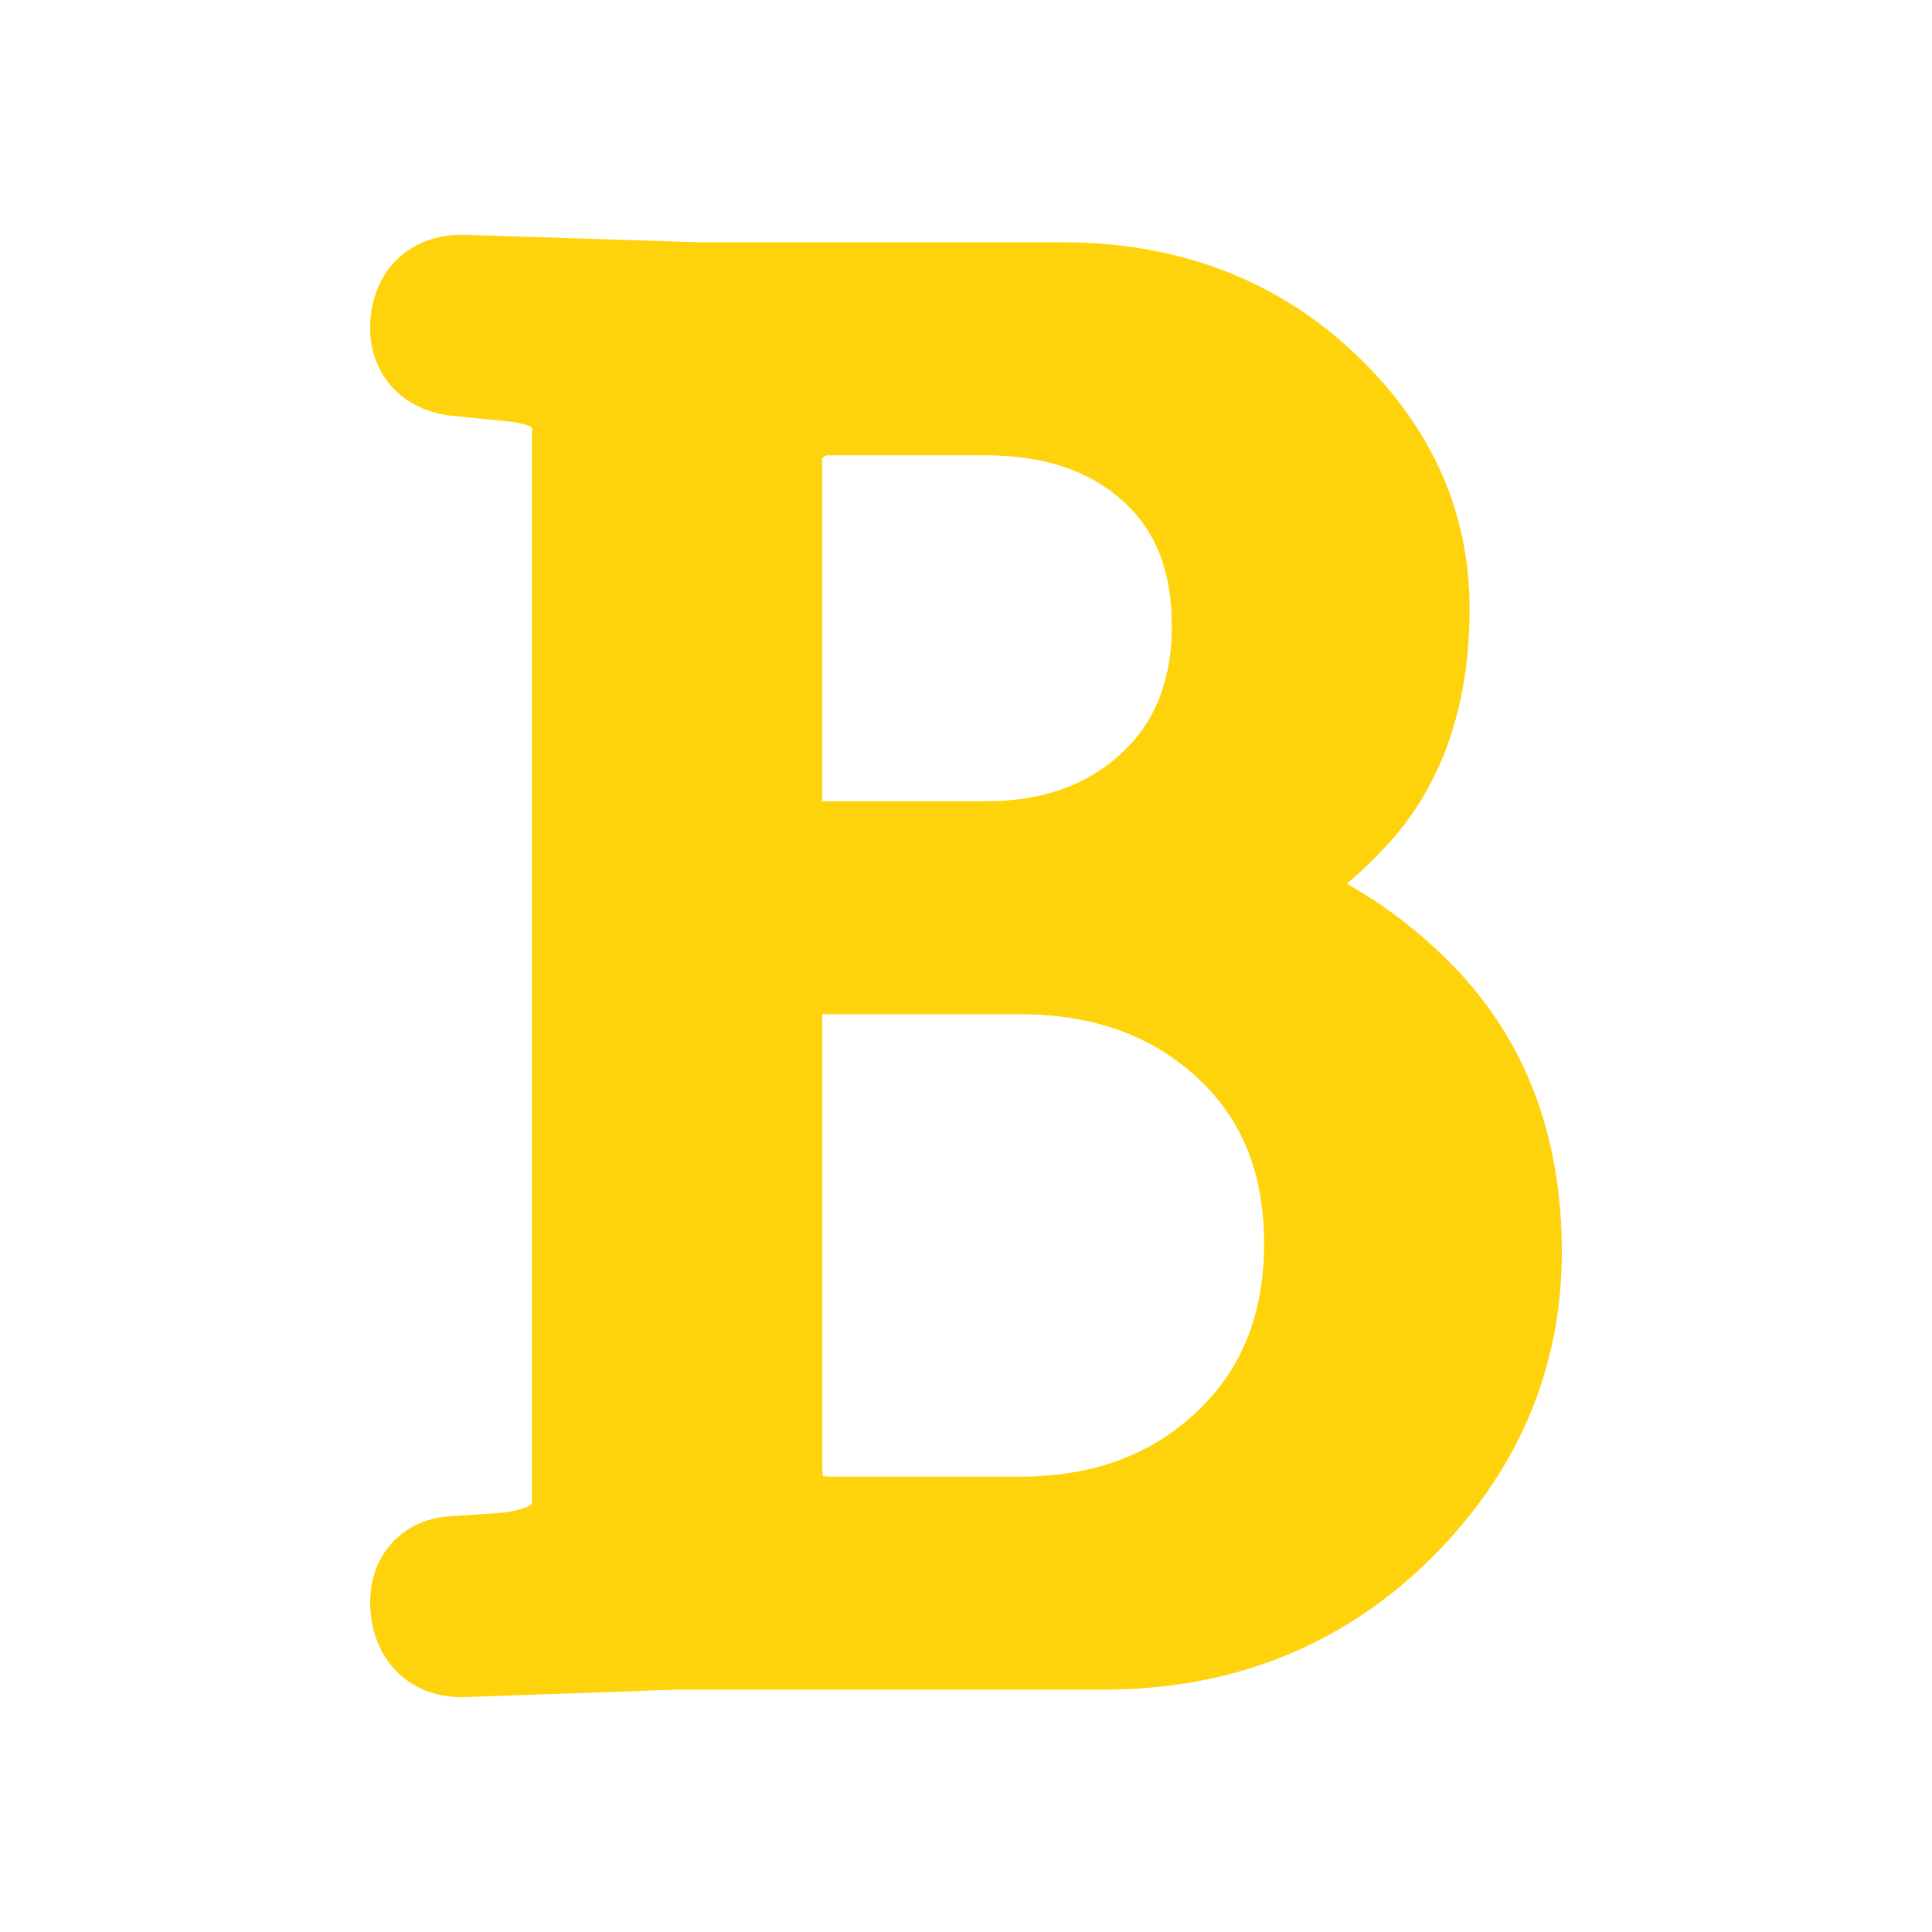
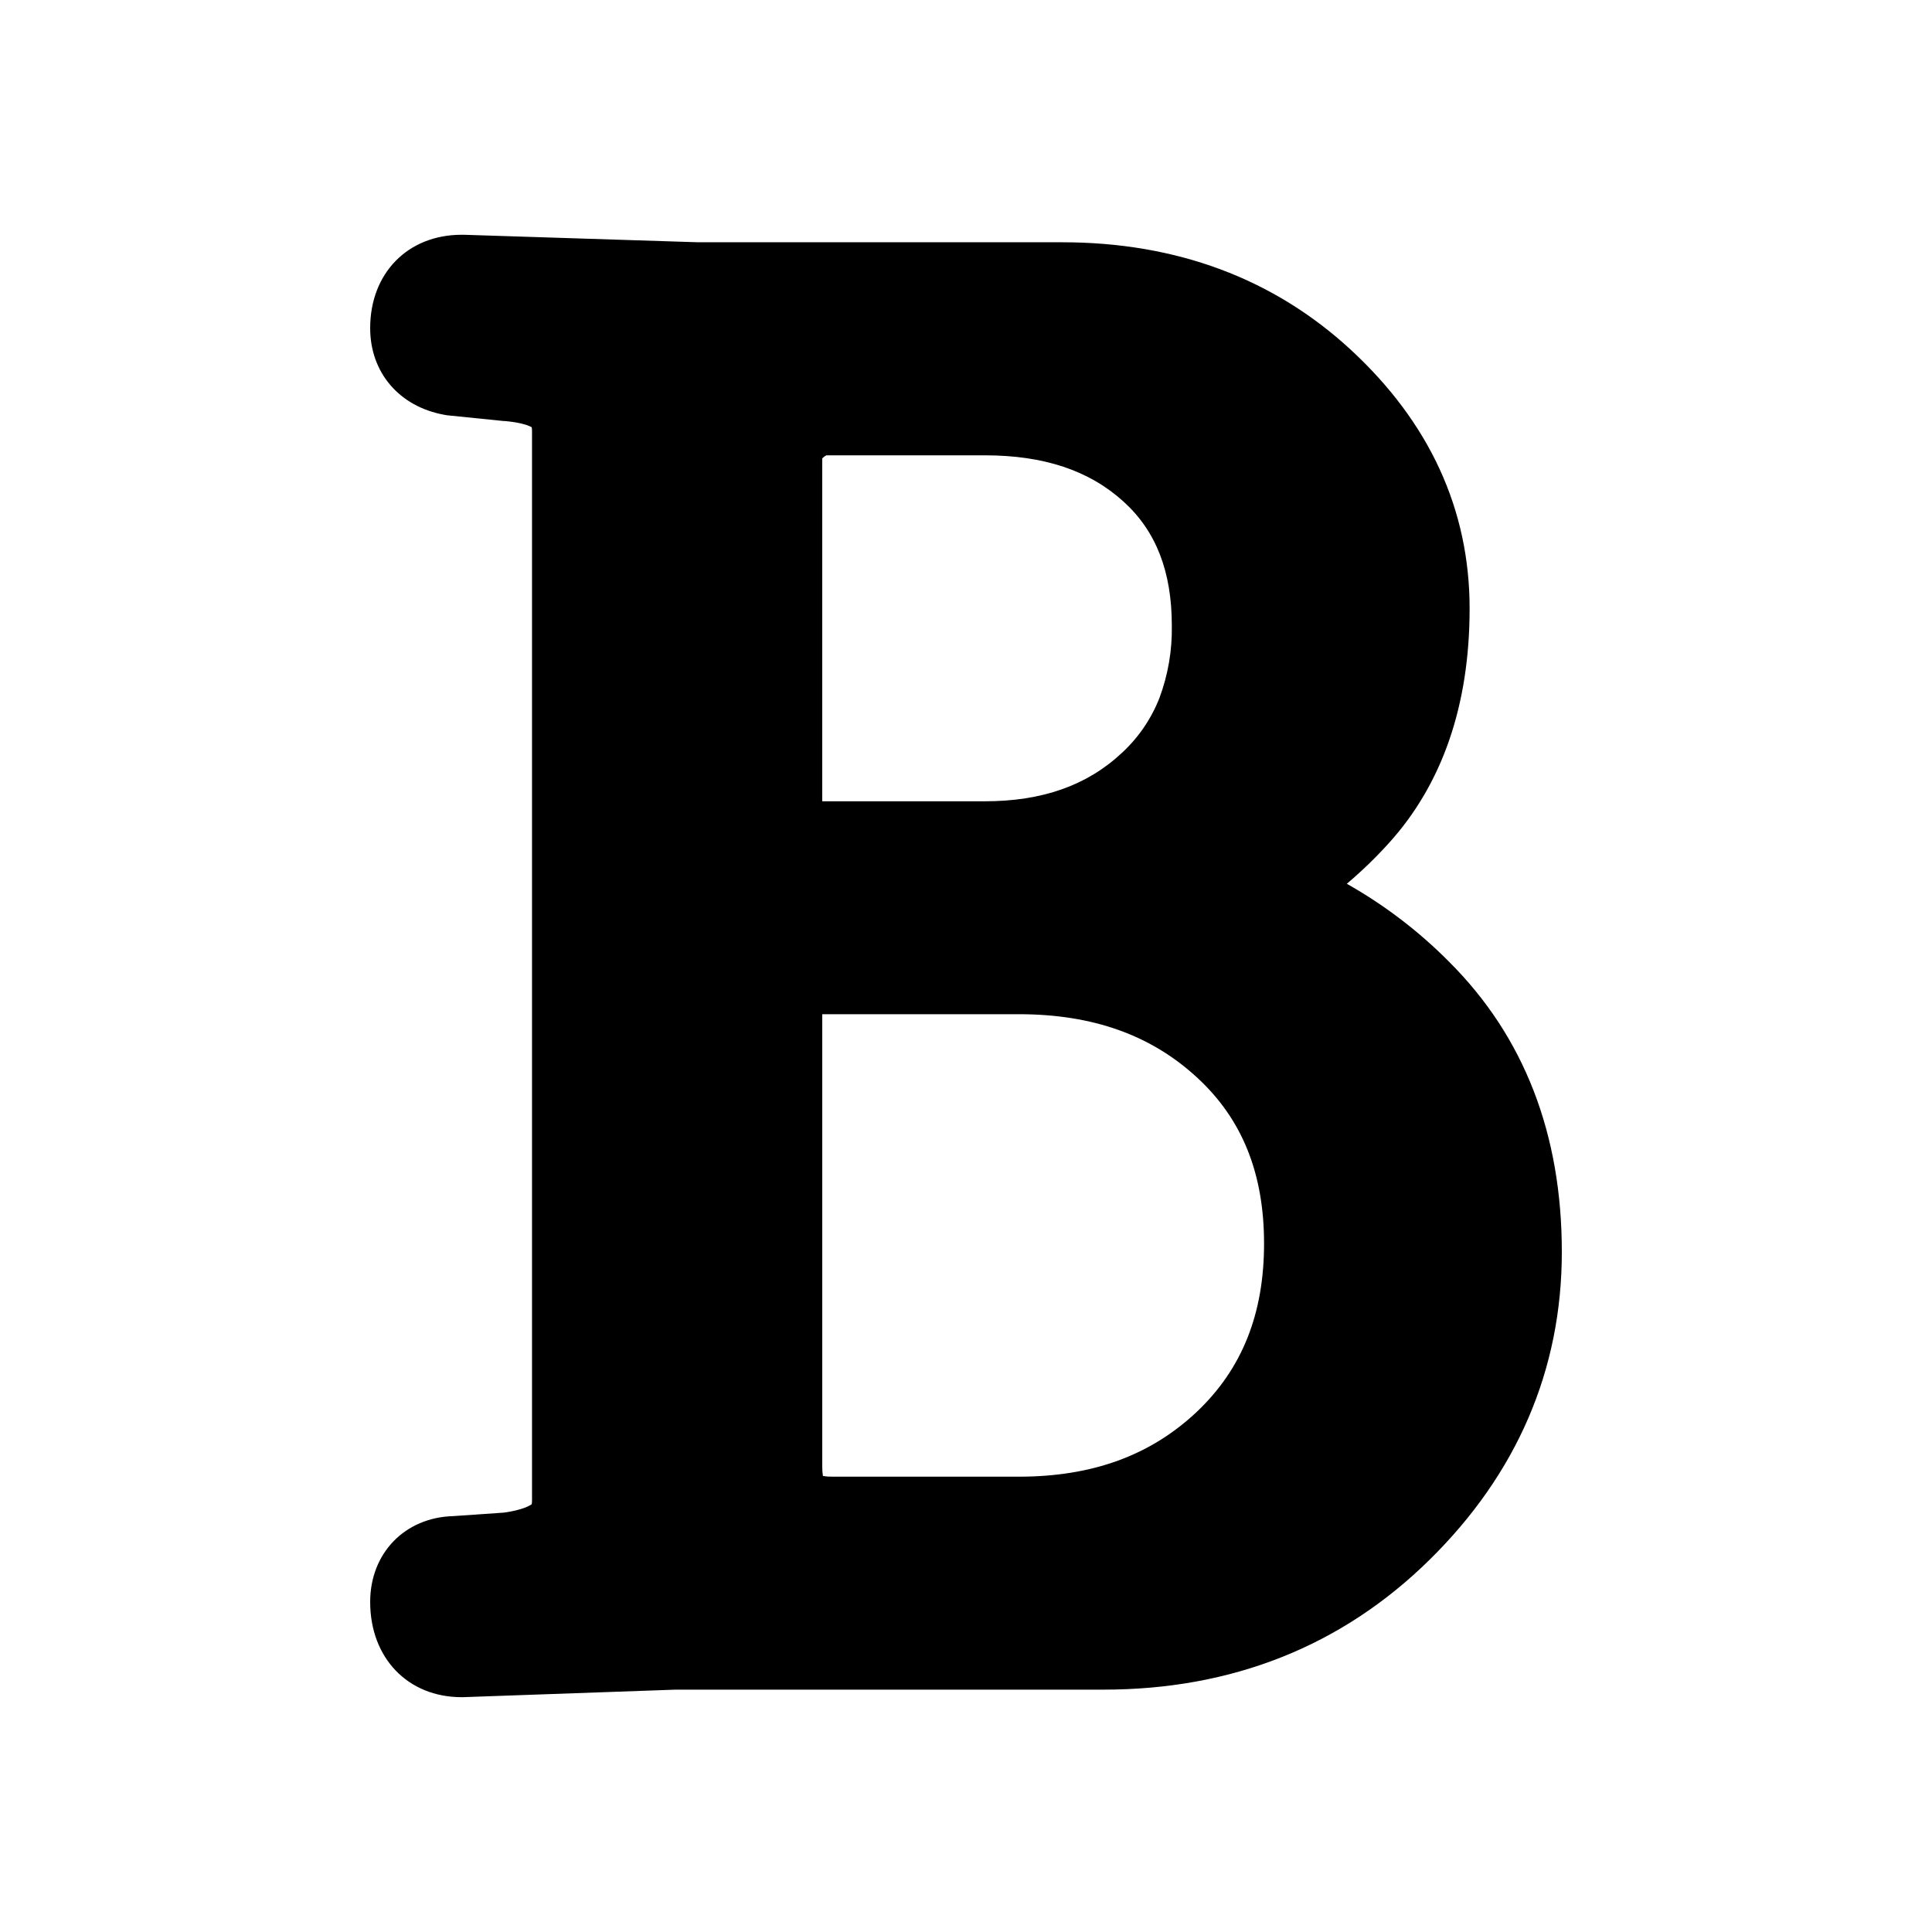
- <svg xmlns="http://www.w3.org/2000/svg" id="Layer_1" data-name="Layer 1" viewBox="0 0 667.32 667.32">
-   <defs>
-     <style>.cls-1{fill:#ffd30b;}</style>
-   </defs>
-   <path class="cls-1" d="M500.69,332.37a161.25,161.25,0,0,0-35.49-27.11,152.6,152.6,0,0,0,14.48-14c18.53-20.44,27.93-47.73,27.93-81.08,0-34.13-13.81-64.19-41-89.33-26.72-24.67-60.29-37.17-99.76-37.17H241.07l-80.89-2.59h-.72c-18.61,0-31.6,13.26-31.6,32.25,0,15.37,10.06,27.12,25.64,29.94l.84.15,19.7,2,.37,0c5.77.5,8.38,1.65,9.25,2.14a8.88,8.88,0,0,1,.1,1.44v369.2a6.88,6.88,0,0,1-.11,1.36c-.64.47-3.15,2-9.58,2.89l-17.53,1.21c-16.68.46-28.68,12.78-28.68,29.64,0,19.37,13,32.9,31.6,32.9h.4l73.45-2.6h147.8c44.5,0,82.4-15.08,112.62-44.81s45.73-65.62,45.73-106.39S526.42,358.1,500.69,332.37ZM284,158.34l.15-.15a4.79,4.79,0,0,1,1.27-.92h54.73c20.4,0,36.08,5.22,47.94,16,11.21,10.16,16.66,24.16,16.66,42.8a68,68,0,0,1-4.27,25,51.16,51.16,0,0,1-13,19c-12,11.24-27.53,16.7-47.37,16.7H284ZM413.42,487.61h0c-16,15.1-36.08,22.44-61.55,22.44H287.51a18.46,18.46,0,0,1-3.27-.24,19.6,19.6,0,0,1-.23-3.26V350.31h67.85c25.56,0,45.76,7.19,61.75,22,15.47,14.31,23,33,23,57.25S429,472.85,413.42,487.61Z" />
+ <svg xmlns="http://www.w3.org/2000/svg" viewBox="0 0 667.32 667.32">
+   <path d="M500.69,332.37a161.25,161.25,0,0,0-35.49-27.11,152.6,152.6,0,0,0,14.48-14c18.53-20.44,27.93-47.73,27.93-81.08,0-34.13-13.81-64.19-41-89.33-26.72-24.67-60.29-37.17-99.76-37.17H241.07l-80.89-2.59h-.72c-18.61,0-31.6,13.26-31.6,32.25,0,15.37,10.06,27.12,25.64,29.94l.84.15,19.7,2,.37,0c5.77.5,8.38,1.65,9.25,2.14a8.88,8.88,0,0,1,.1,1.44v369.2a6.88,6.88,0,0,1-.11,1.36c-.64.47-3.15,2-9.58,2.89l-17.53,1.21c-16.68.46-28.68,12.78-28.68,29.64,0,19.37,13,32.9,31.6,32.9h.4l73.45-2.6h147.8c44.5,0,82.4-15.08,112.62-44.81s45.73-65.62,45.73-106.39S526.42,358.1,500.69,332.37ZM284,158.34l.15-.15a4.79,4.79,0,0,1,1.27-.92h54.73c20.4,0,36.08,5.22,47.94,16,11.21,10.16,16.66,24.16,16.66,42.8a68,68,0,0,1-4.27,25,51.16,51.16,0,0,1-13,19c-12,11.24-27.53,16.7-47.37,16.7H284ZM413.42,487.61h0c-16,15.1-36.08,22.44-61.55,22.44H287.51a18.46,18.46,0,0,1-3.27-.24,19.6,19.6,0,0,1-.23-3.26V350.31h67.85c25.56,0,45.76,7.19,61.75,22,15.47,14.31,23,33,23,57.25S429,472.85,413.42,487.61Z" />
</svg>
